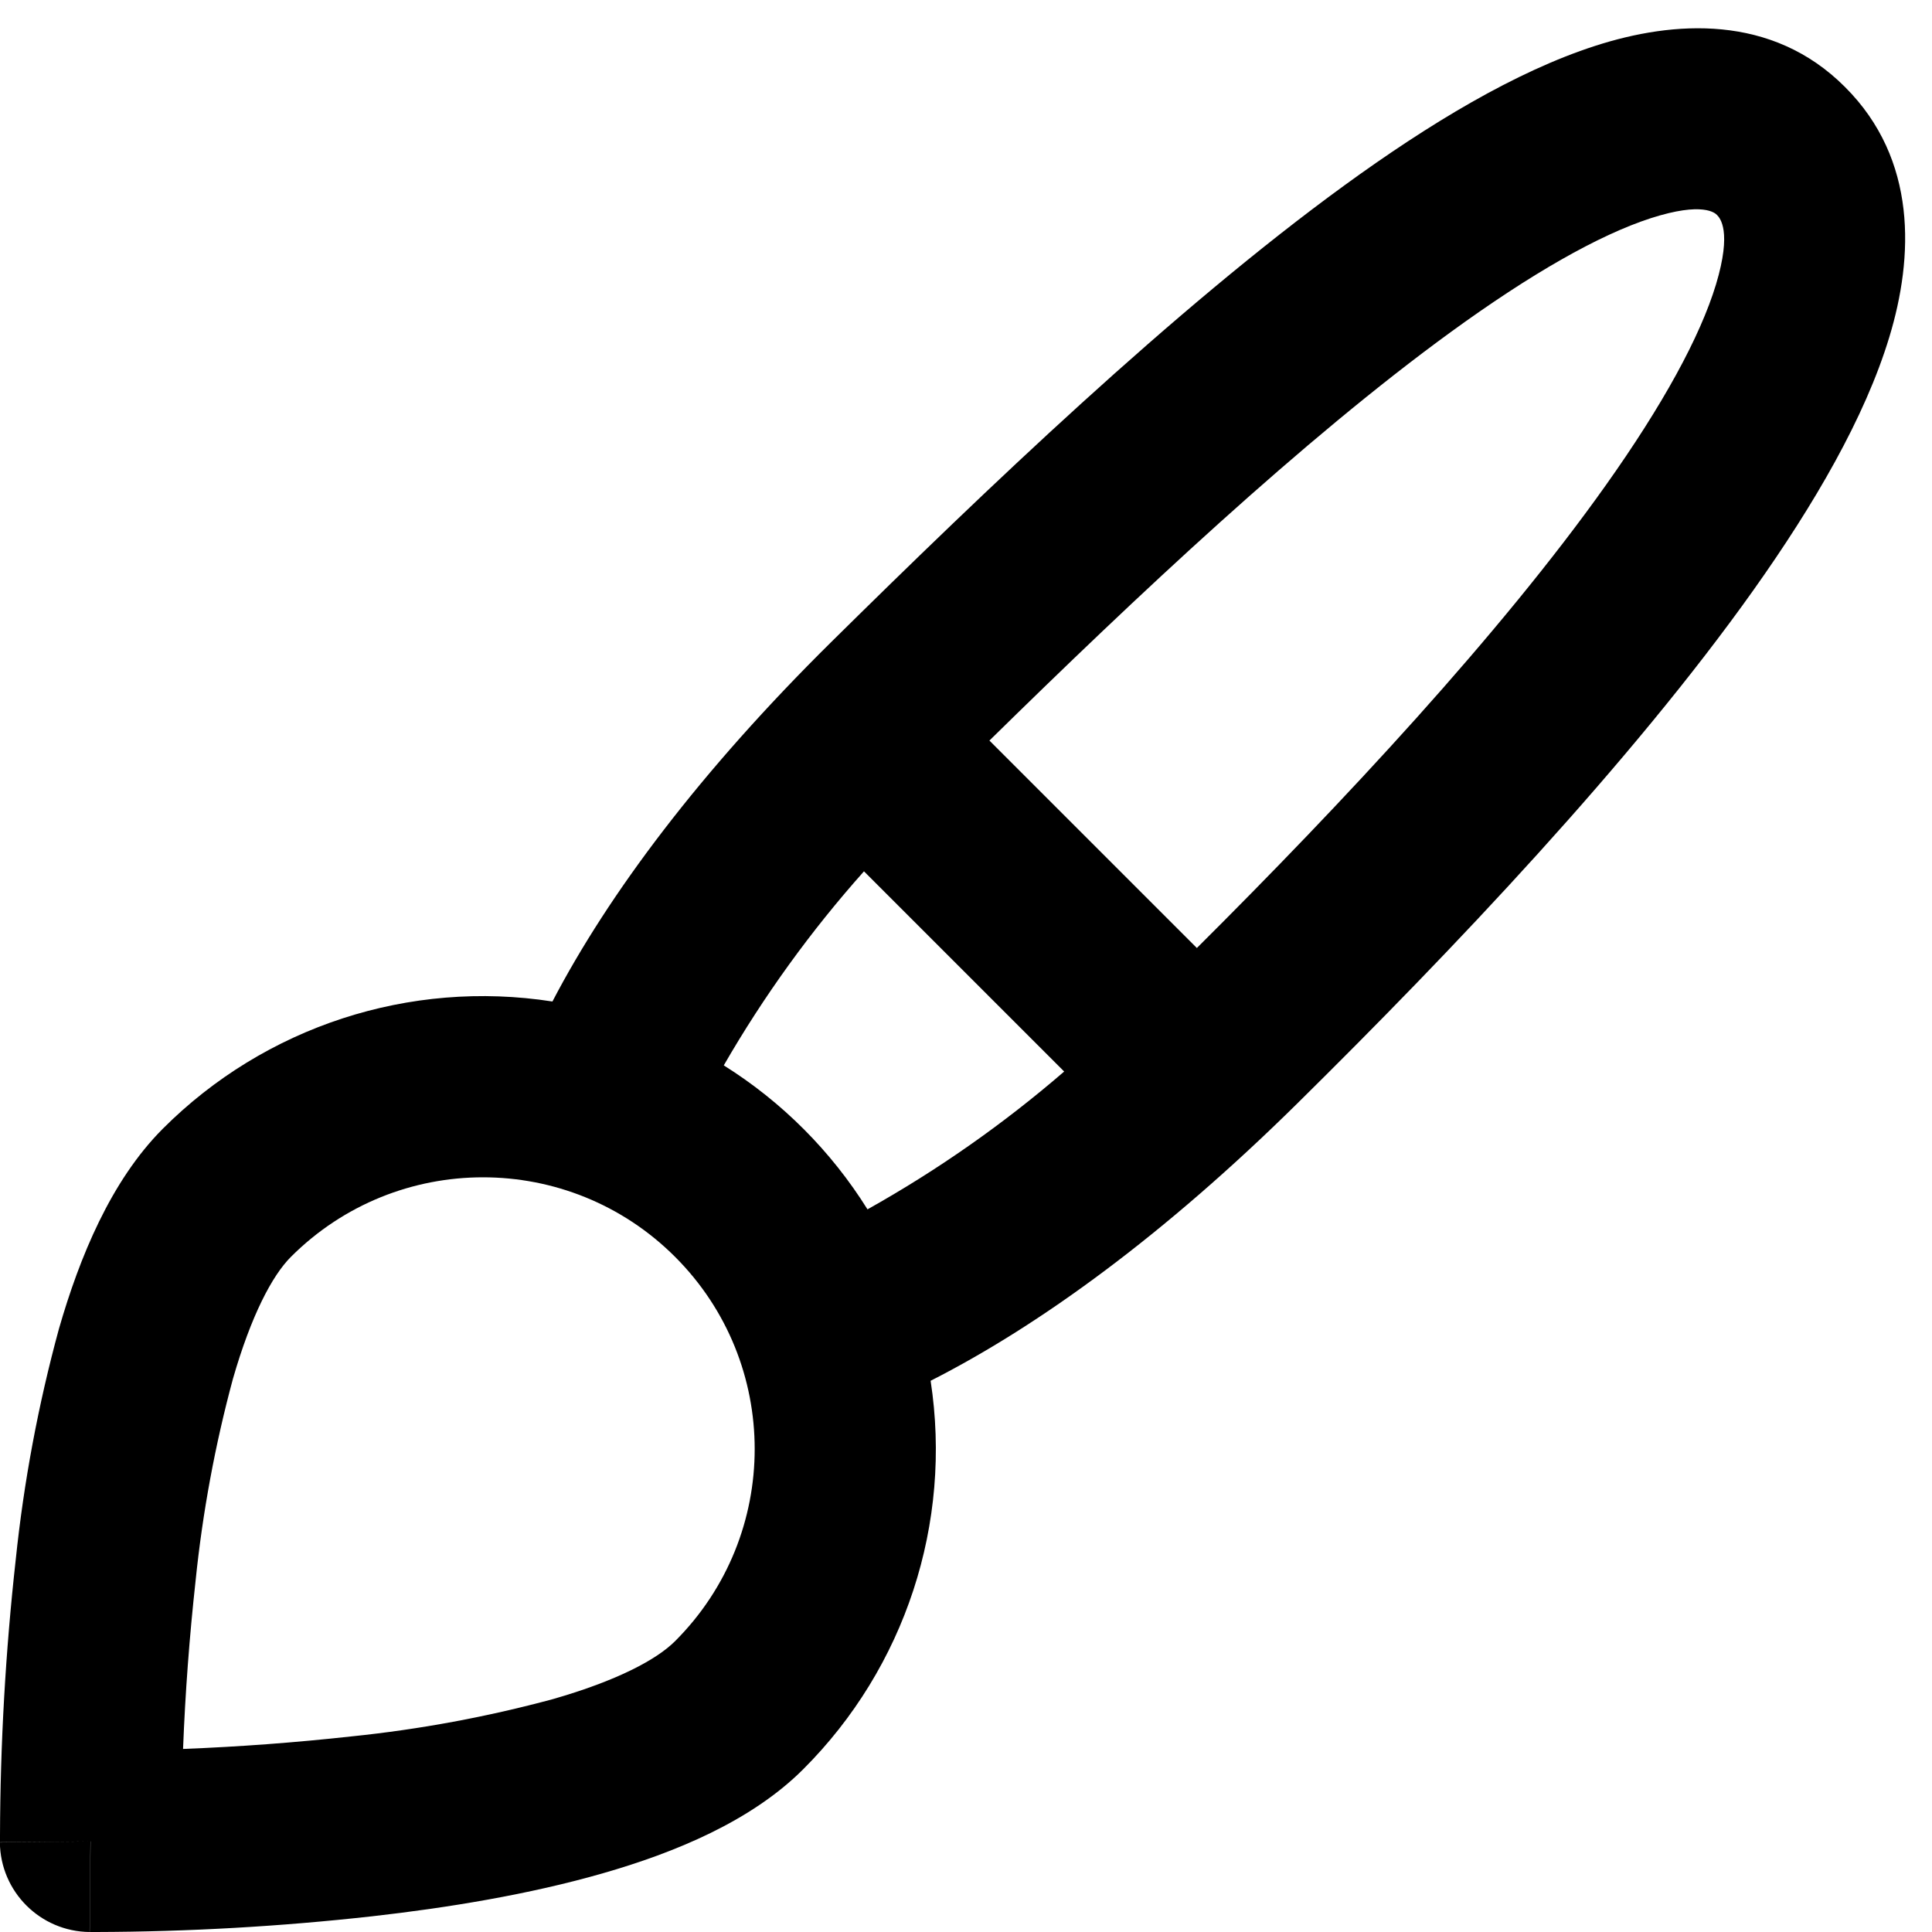
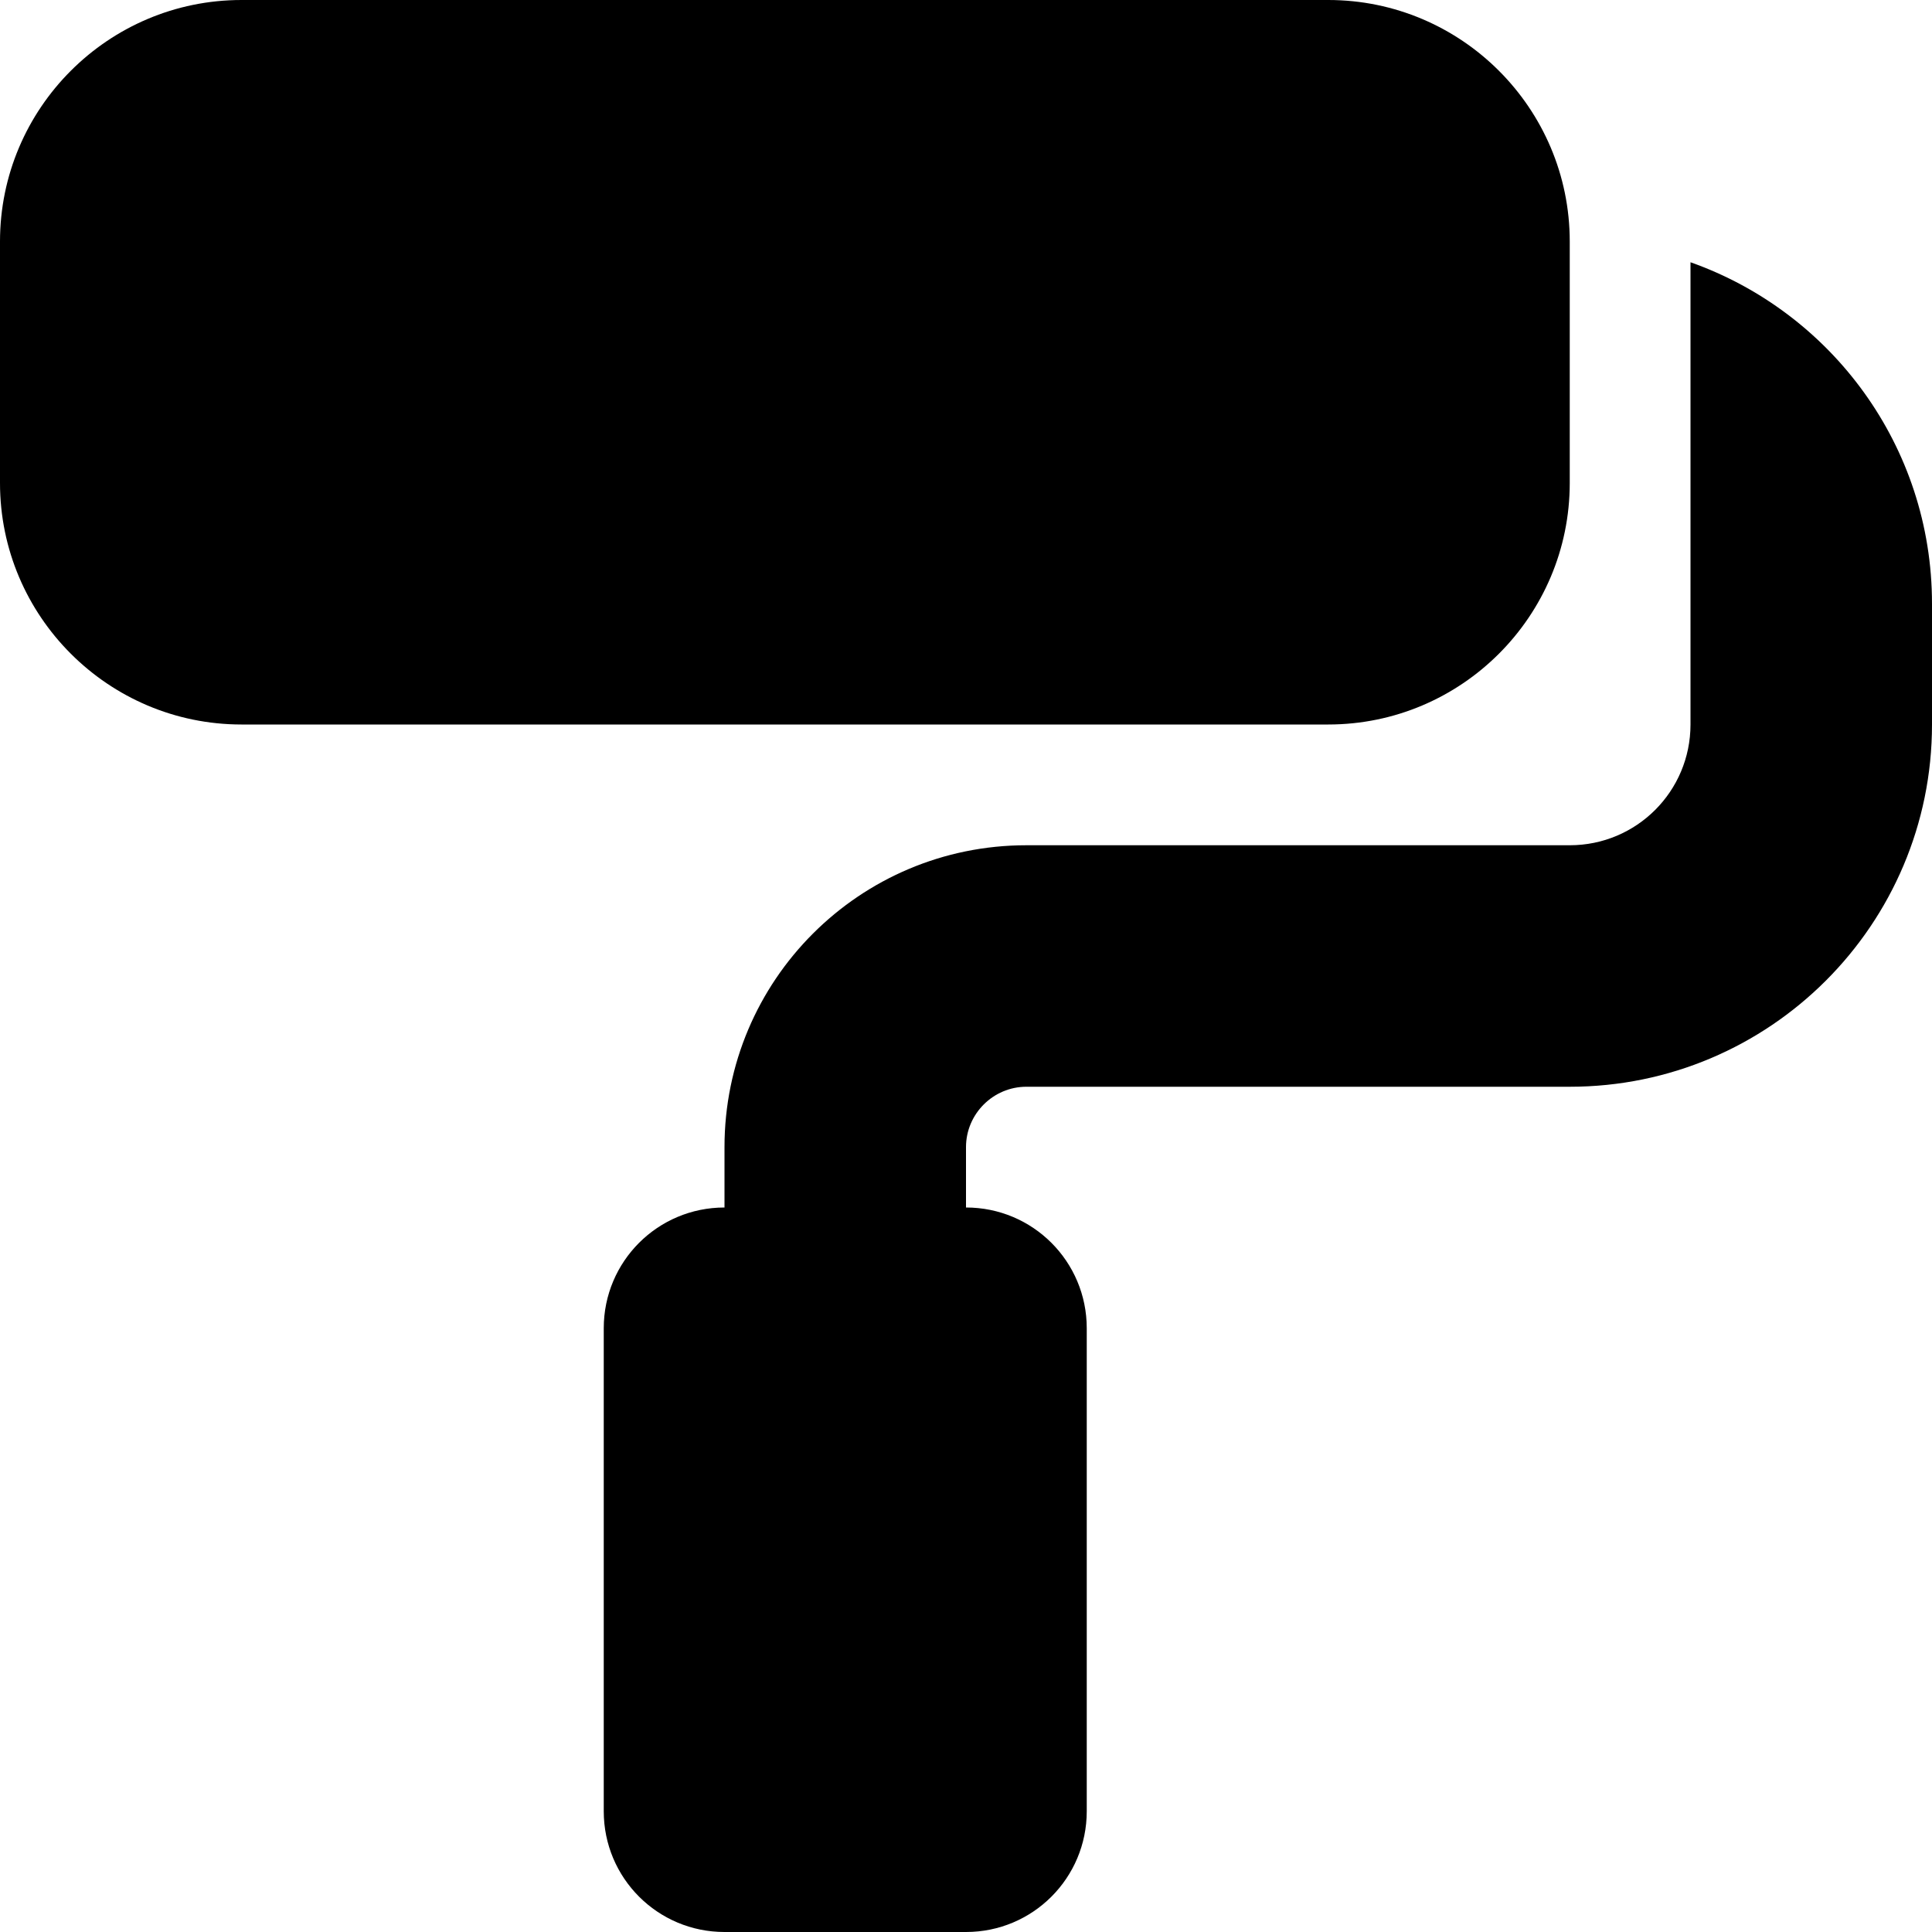
- <svg viewBox="0 0 16 16">
-   <path d="M11.134 1.535c.7-.509 1.416-.942 2.076-1.155.649-.21 1.463-.267 2.069.34.603.601.568 1.411.368 2.07-.202.668-.624 1.39-1.125 2.096-1.011 1.424-2.496 2.987-3.775 4.249-1.098 1.084-2.132 1.839-3.04 2.3a3.744 3.744 0 0 1-1.055 3.217c-.431.431-1.065.691-1.657.861-.614.177-1.294.287-1.914.357A21.151 21.151 0 0 1 .797 16H.743l.007-.75H.749L.742 16a.75.75 0 0 1-.743-.742l.743-.008-.742.007v-.054a21.25 21.25 0 0 1 .13-2.284c.067-.647.187-1.287.358-1.914.17-.591.43-1.226.86-1.657a3.746 3.746 0 0 1 3.227-1.054c.466-.893 1.225-1.907 2.314-2.982 1.271-1.255 2.833-2.75 4.245-3.777ZM1.62 13.089c-.051.464-.086.929-.104 1.395.466-.018.932-.053 1.396-.104a10.511 10.511 0 0 0 1.668-.309c.526-.151.856-.325 1.011-.48a2.25 2.25 0 1 0-3.182-3.182c-.155.155-.329.485-.48 1.01a10.515 10.515 0 0 0-.309 1.67Zm10.396-10.34c-1.224.89-2.605 2.189-3.822 3.384l1.718 1.718c1.21-1.205 2.51-2.597 3.387-3.833.47-.662.78-1.227.912-1.662.134-.444.032-.551.009-.575h-.001V1.78c-.014-.014-.113-.113-.548.027-.432.14-.995.462-1.655.942Zm-4.832 7.266-.001.001a9.859 9.859 0 0 0 1.63-1.142L7.155 7.216a9.7 9.7 0 0 0-1.161 1.607c.482.302.889.71 1.19 1.192Z" />
+ <svg xmlns="http://www.w3.org/2000/svg" viewBox="0 0 512 512">
+   <path d="M0 64C0 28.7 28.7 0 64 0L352 0c35.3 0 64 28.7 64 64l0 64c0 35.3-28.7 64-64 64L64 192c-35.3 0-64-28.7-64-64L0 64zM160 352c0-17.7 14.3-32 32-32l0-16c0-44.2 35.8-80 80-80l144 0c17.7 0 32-14.3 32-32l0-32 0-90.5c37.3 13.2 64 48.7 64 90.5l0 32c0 53-43 96-96 96l-144 0c-8.8 0-16 7.2-16 16l0 16c17.7 0 32 14.3 32 32l0 128c0 17.7-14.3 32-32 32l-64 0c-17.7 0-32-14.3-32-32l0-128z" />
</svg>
